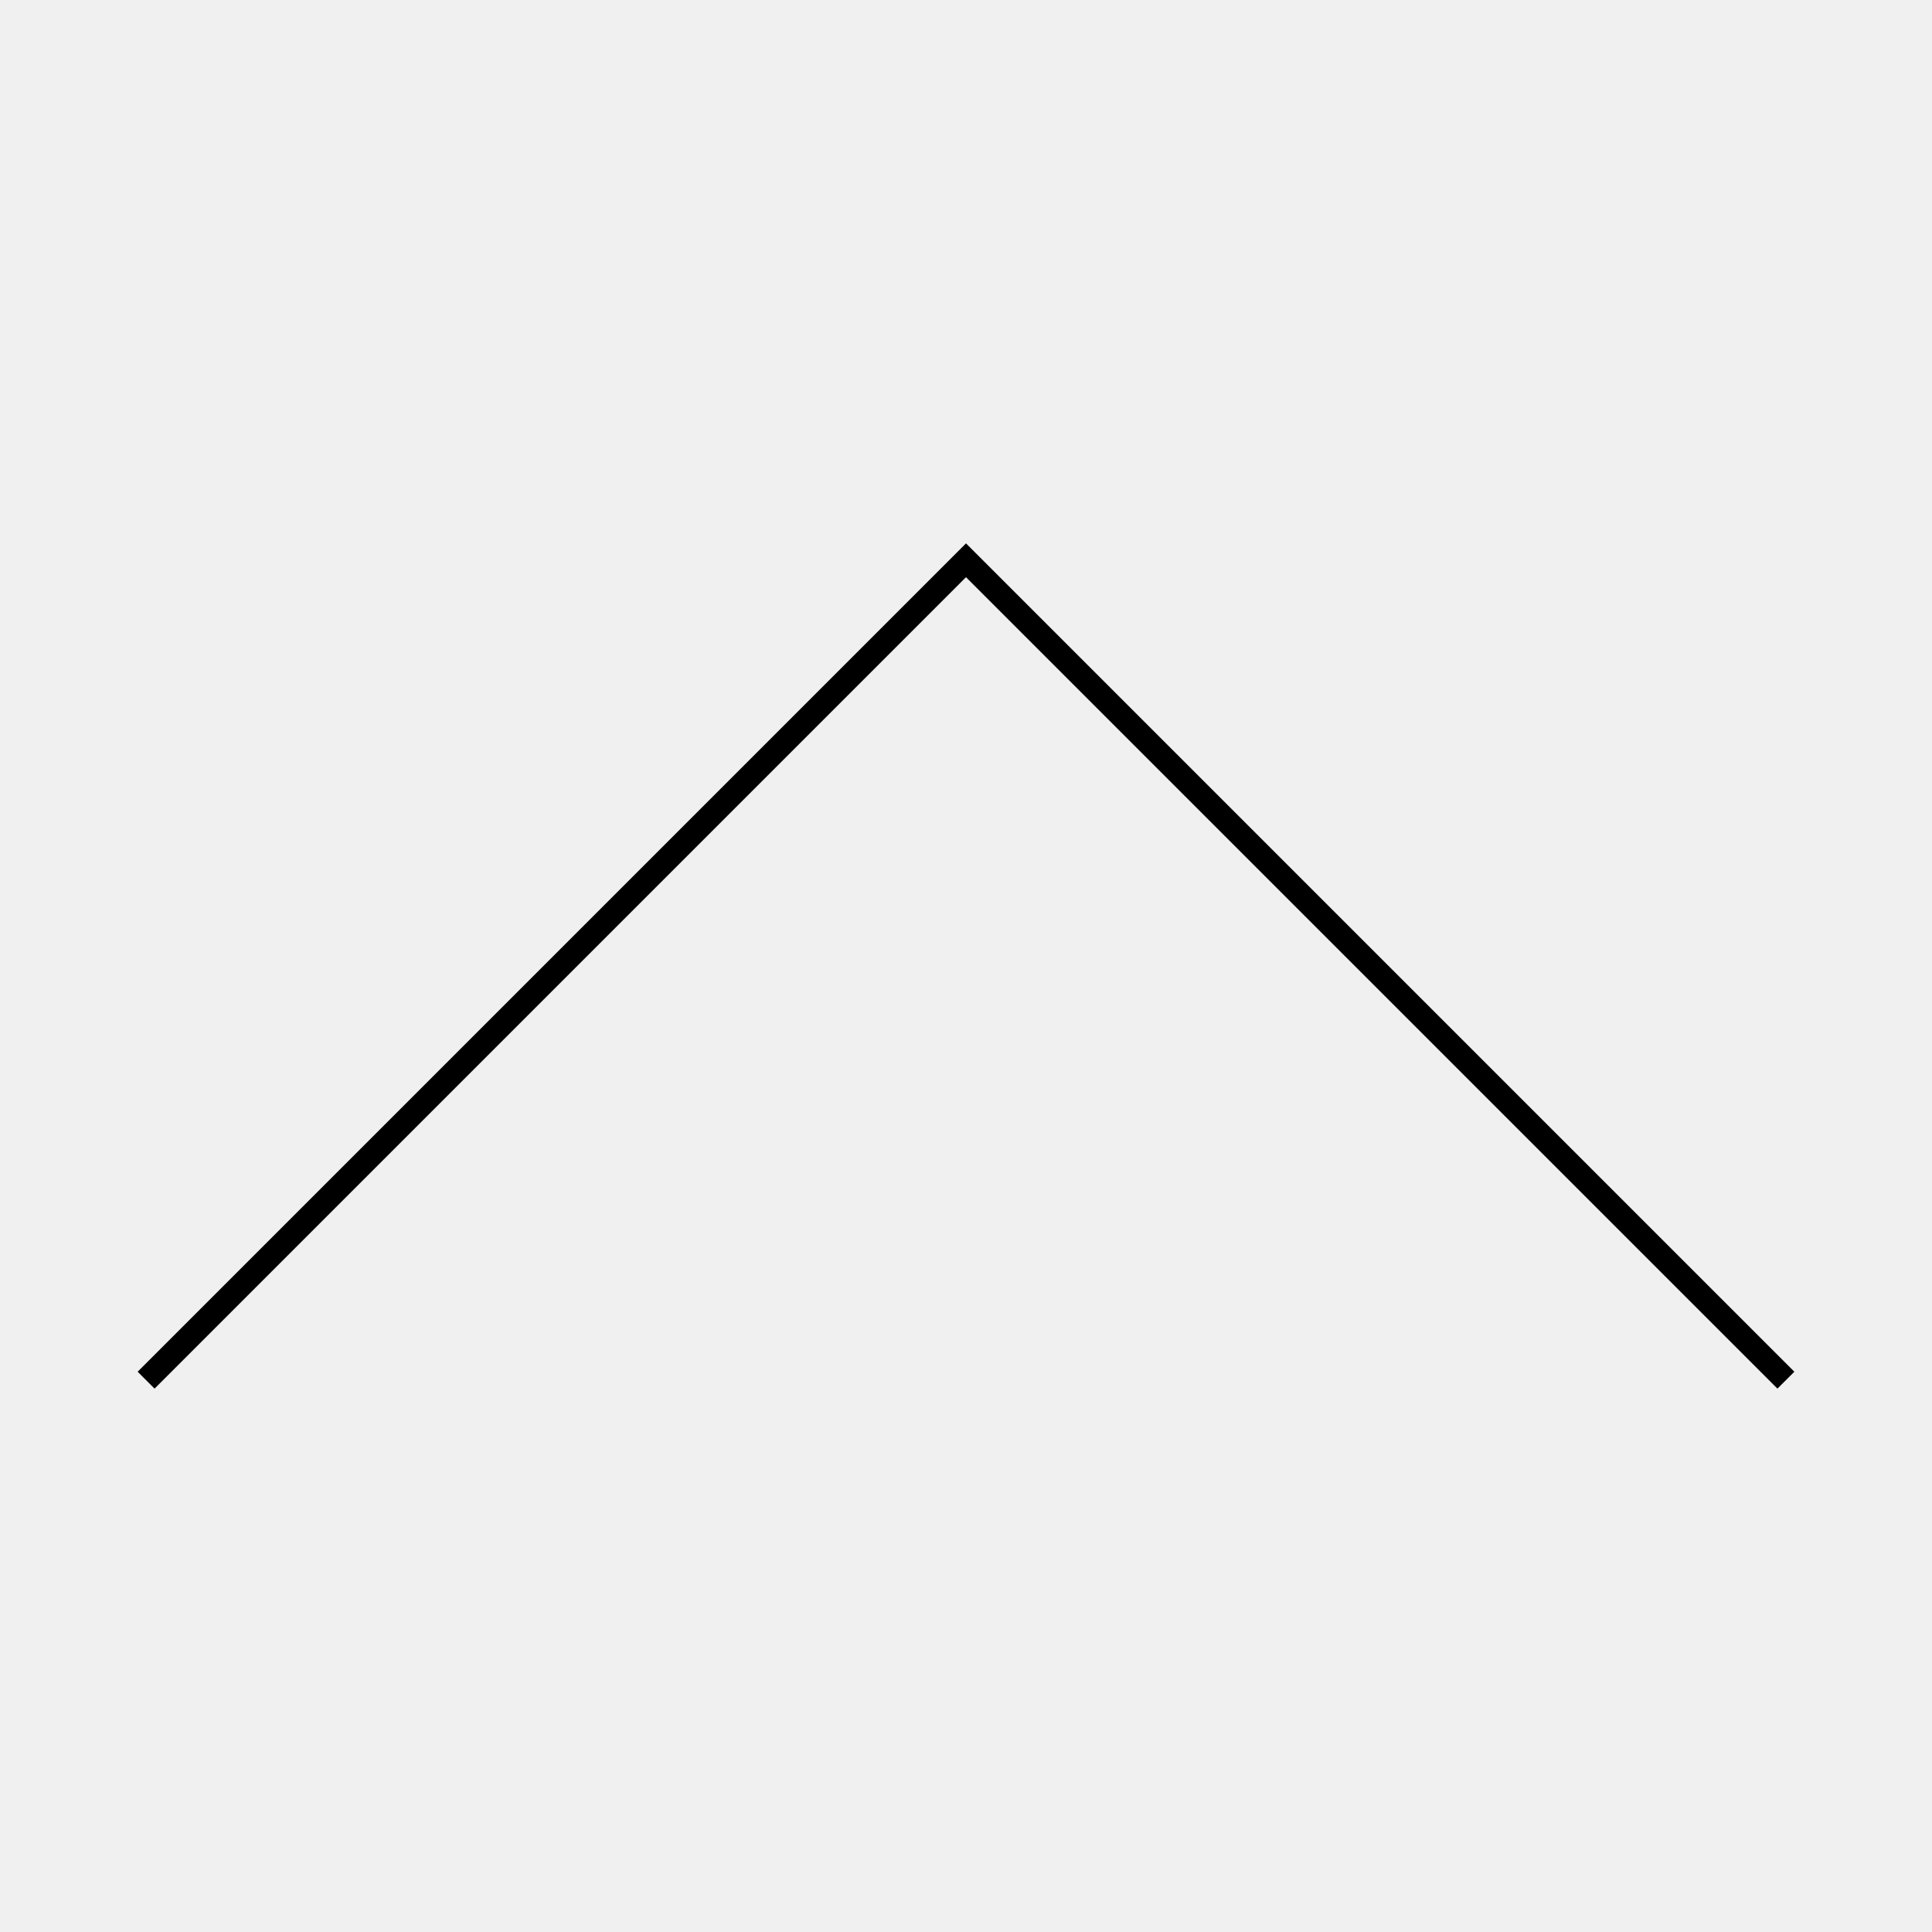
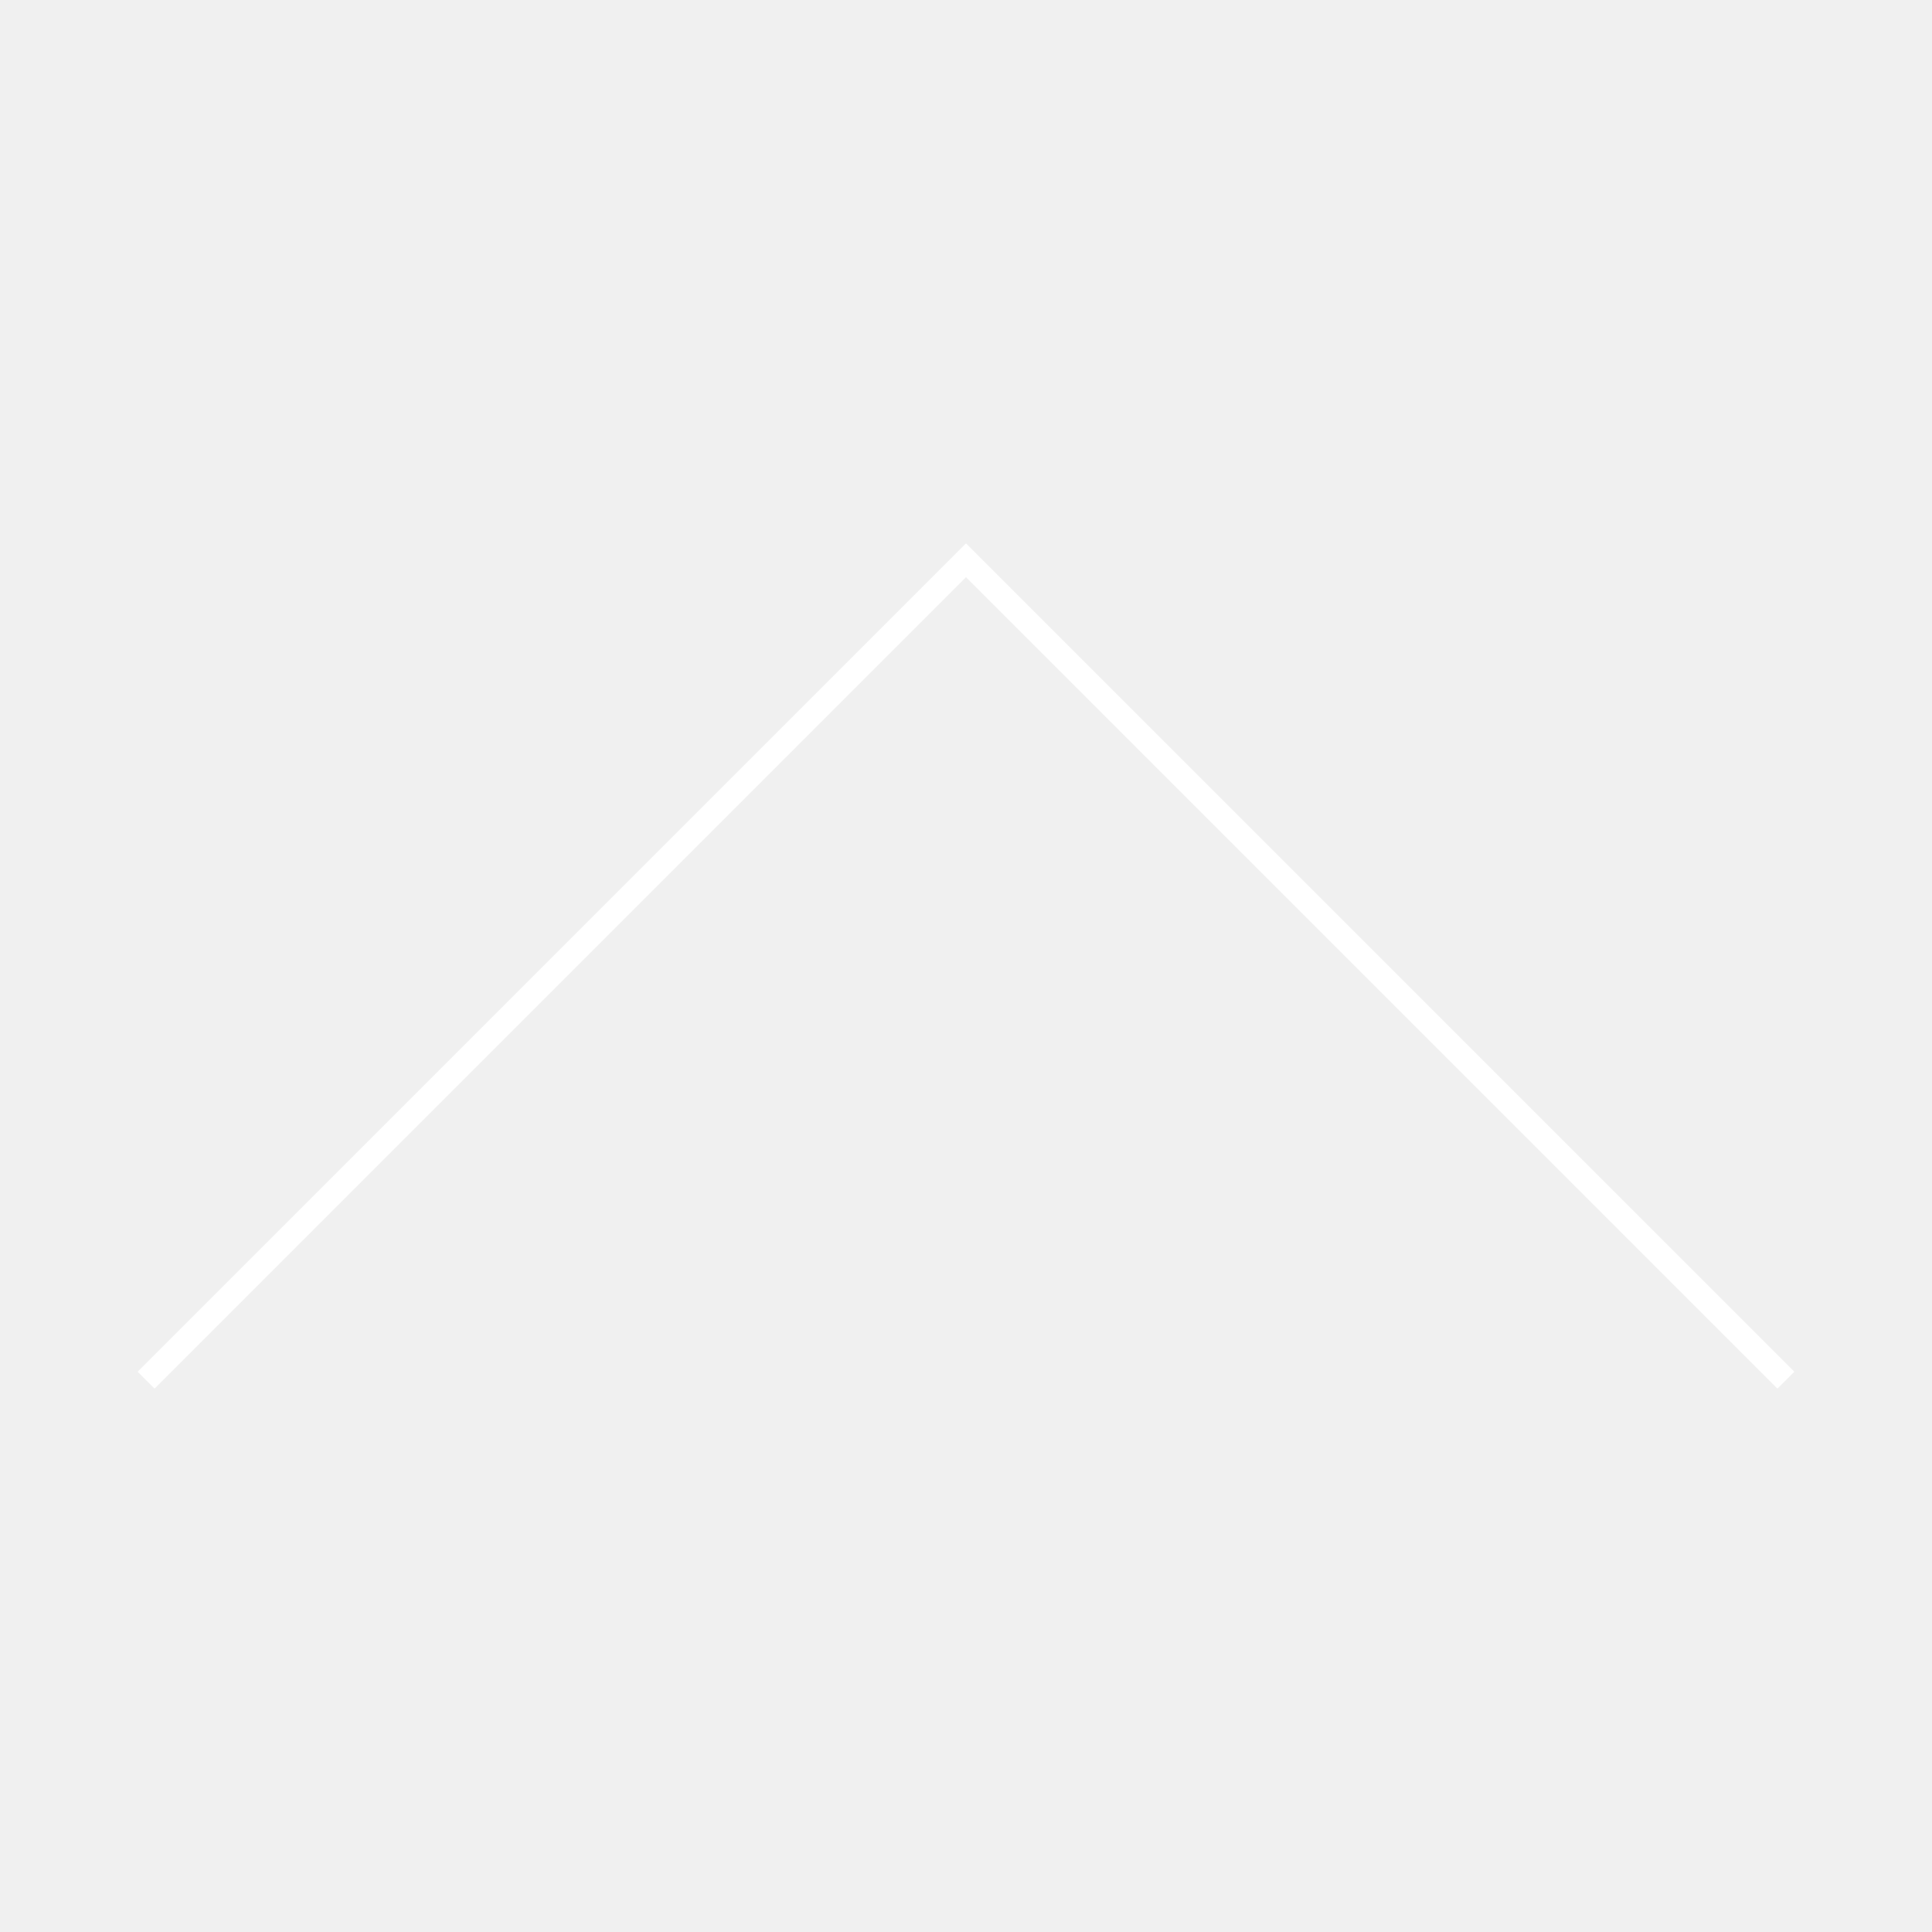
- <svg xmlns="http://www.w3.org/2000/svg" version="1.1" id="レイヤー_1" x="0px" y="0px" width="80px" height="80px" viewBox="0 0 80 80" style="enable-background:new 0 0 80 80;" xml:space="preserve">
-   <polygon points="73.6,57.5 40,23.9 6.4,57.5 5.7,56.8 40,22.5 74.3,56.8 " />
+ <svg xmlns="http://www.w3.org/2000/svg" version="1.1" id="レイヤー_1" x="0px" y="0px" viewBox="0 0 80 80" style="enable-background:new 0 0 80 80;" xml:space="preserve">
+   <style type="text/css">
+ 	.st0{fill:#FFFFFF;}
+ </style>
+   <polygon class="st0" points="73.6,57.5 40,23.9 6.4,57.5 5.7,56.8 40,22.5 74.3,56.8 " />
</svg>
